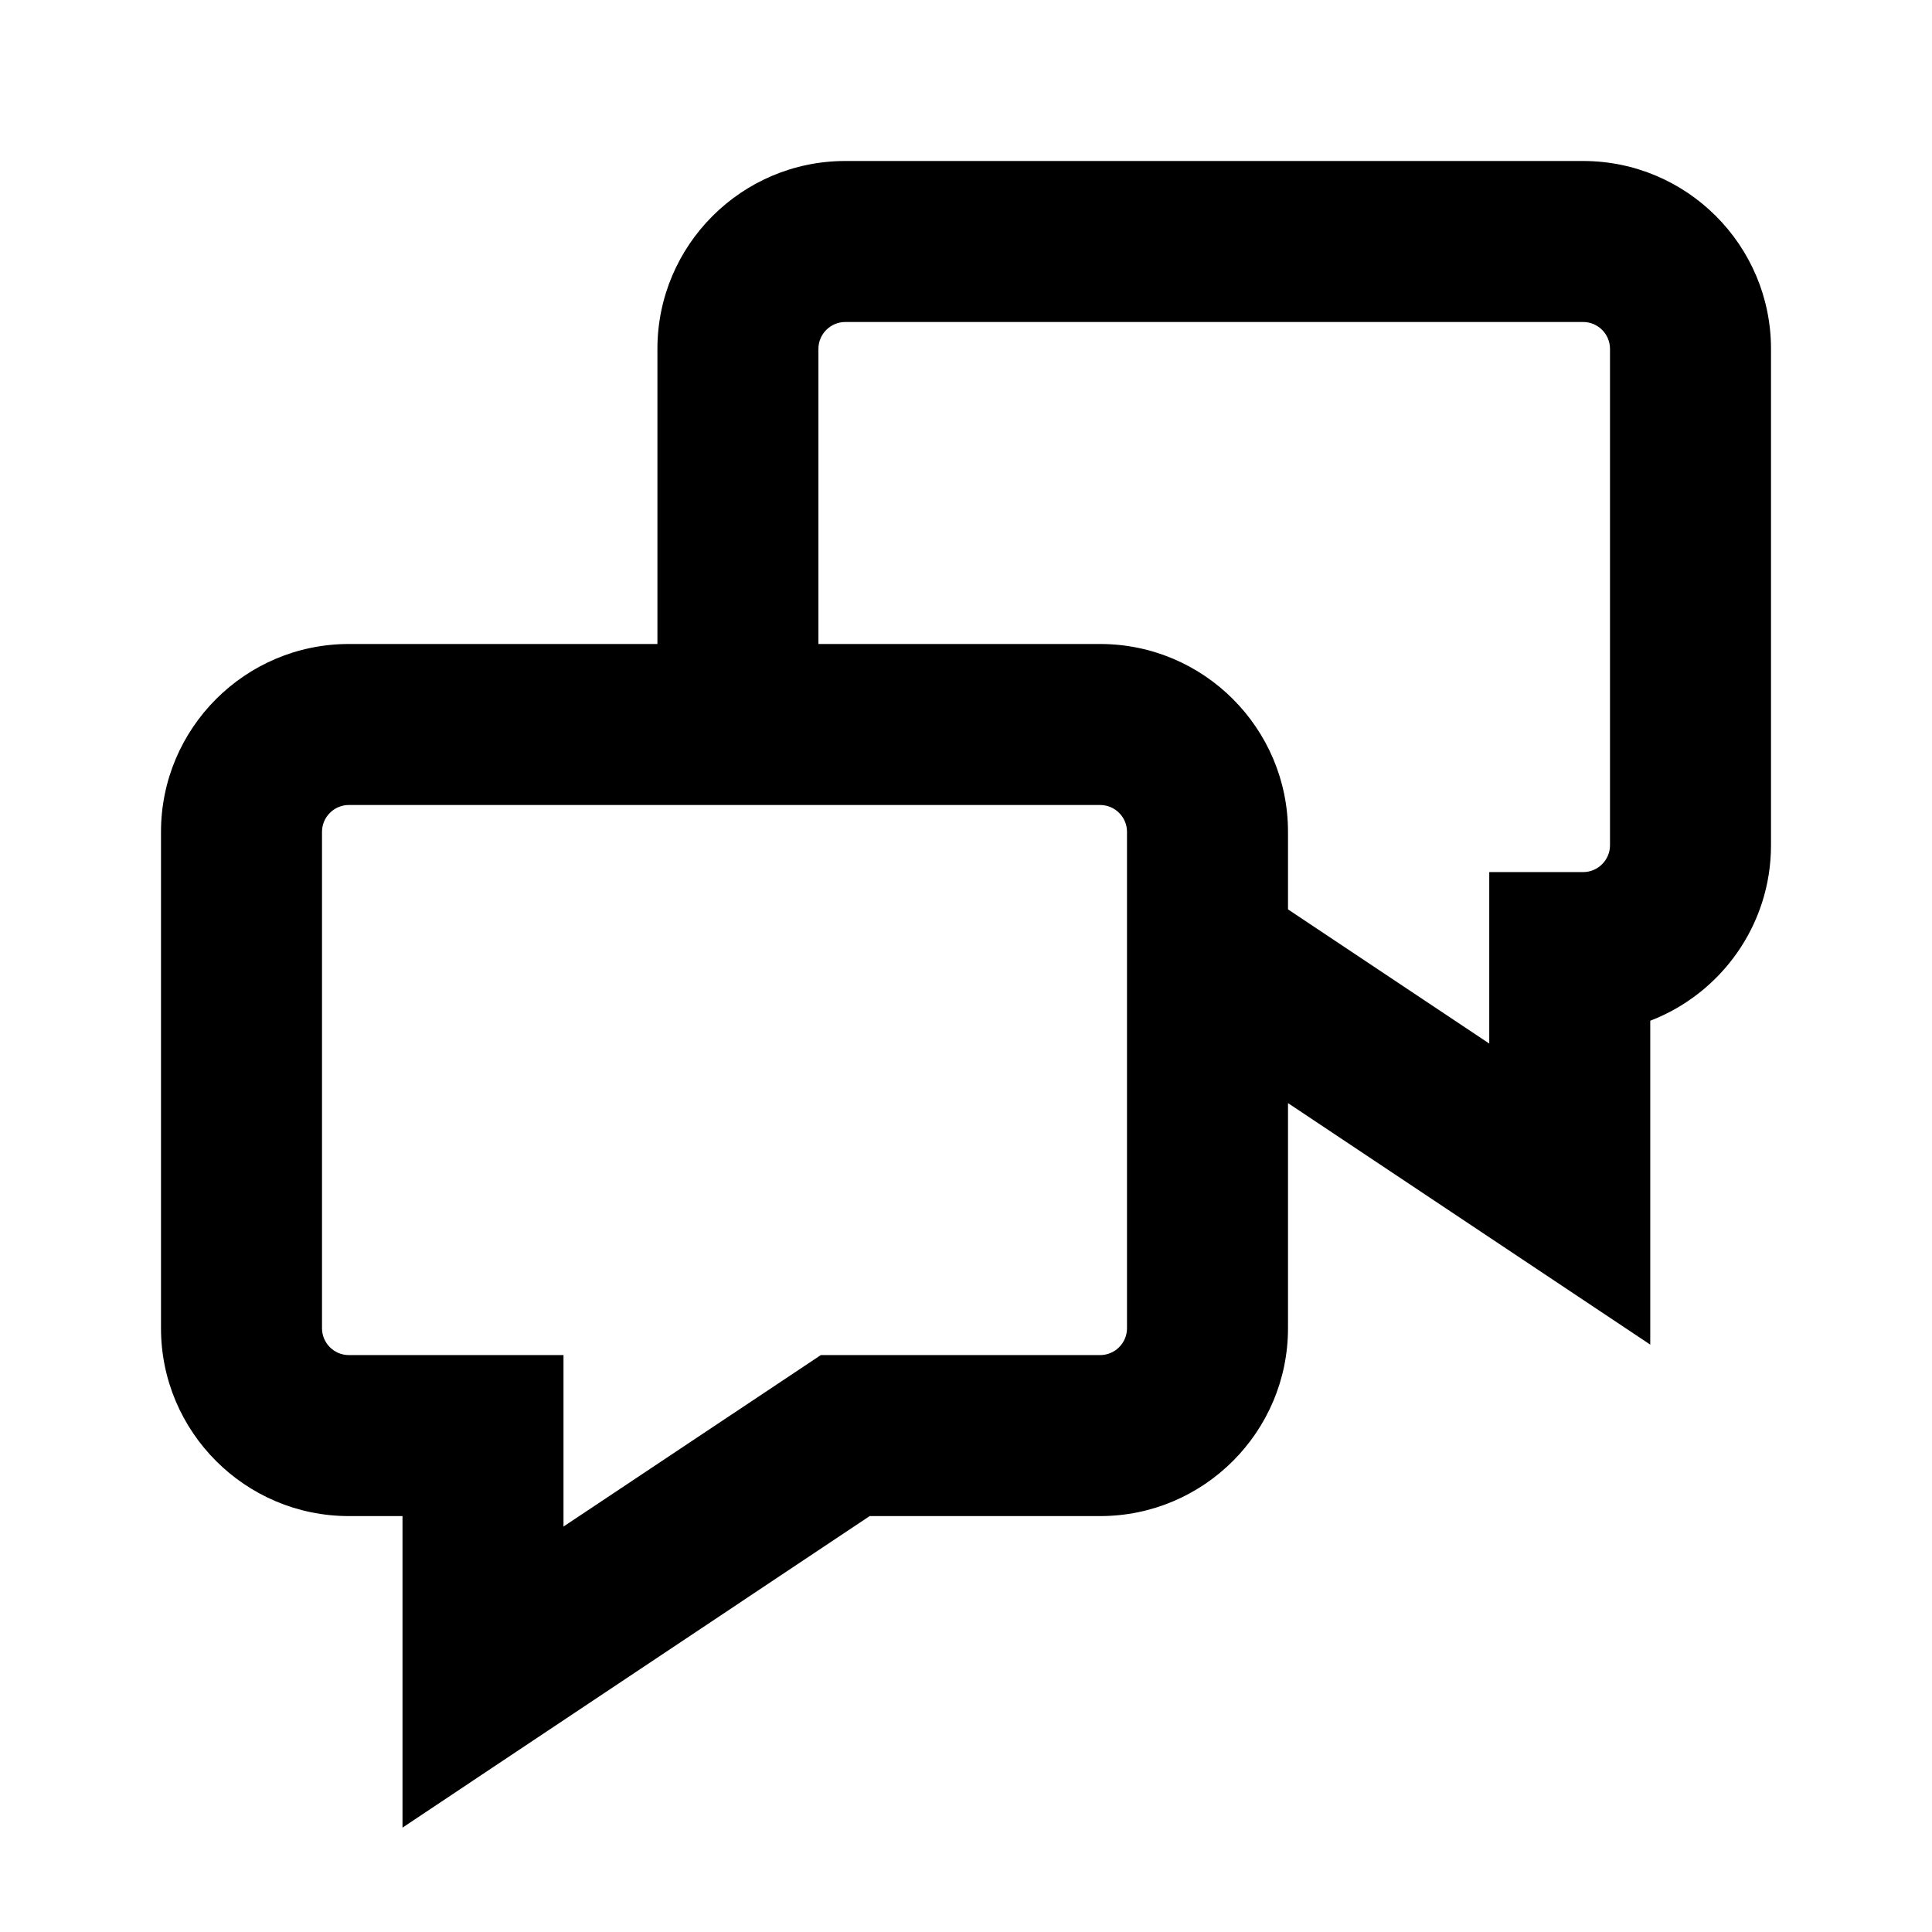
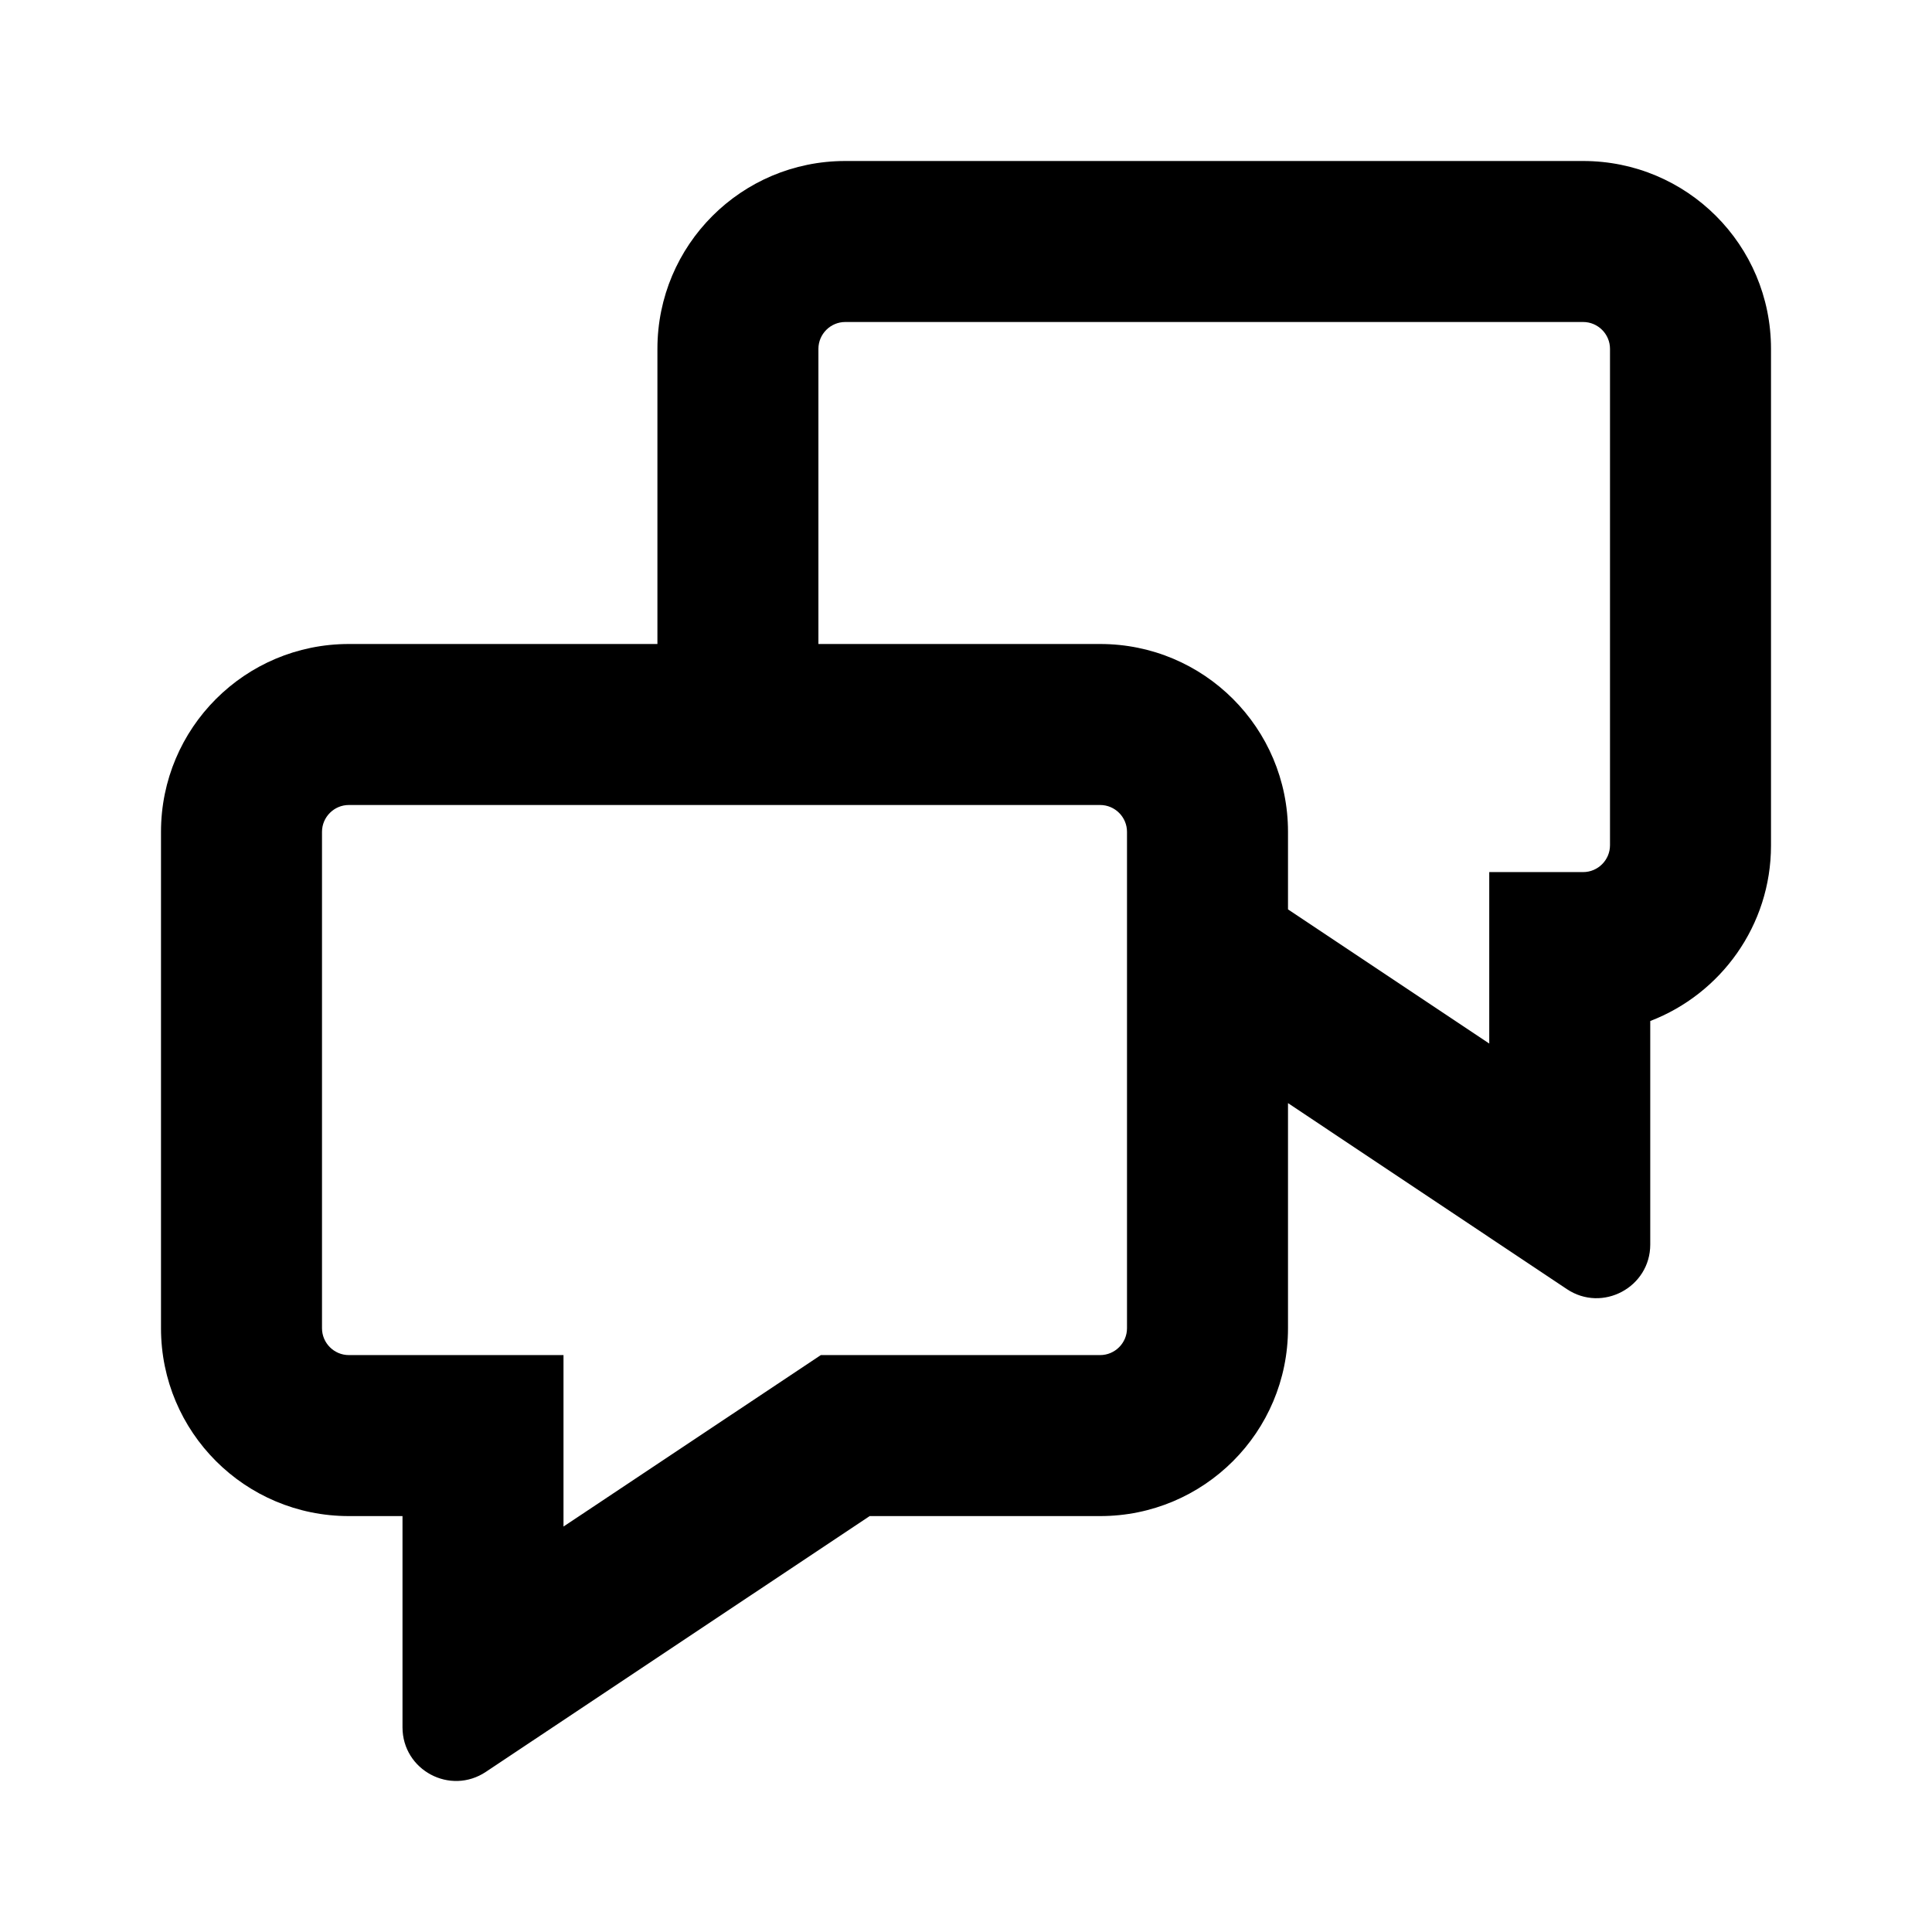
<svg xmlns="http://www.w3.org/2000/svg" version="1.1" id="Layer_1" x="0px" y="0px" viewBox="0 0 72 72" style="enable-background:new 0 0 72 72;" xml:space="preserve">
-   <path d="M59,6H31.5c-3.86,0-7,3.14-7,7v11H13c-3.86,0-7,3.14-7,7v18.5c0,3.86,3.14,7,7,7h2v11.61L32.41,56.5H41c3.86,0,7-3.14,7-7  v-8.39l13.5,9V38.04c2.63-1.01,4.5-3.56,4.5-6.54V13C66,9.14,62.86,6,59,6z M42,49.5c0,0.55-0.45,1-1,1H30.59L21,56.89V50.5h-8  c-0.55,0-1-0.45-1-1V31c0-0.55,0.45-1,1-1h28c0.55,0,1,0.45,1,1V49.5z M60,31.5c0,0.55-0.45,1-1,1h-3.5v6.39l-7.5-5V31  c0-3.86-3.14-7-7-7H30.5V13c0-0.55,0.45-1,1-1H59c0.55,0,1,0.45,1,1V31.5z" />
+   <g>
+     <path d="M59,6H31.5c-3.87,0-7,3.13-7,7v11H13c-3.87,0-7,3.13-7,7v18.5c0,3.87,3.13,7,7,7h2v7.87c0,1.6,1.78,2.55,3.11,1.66   l14.3-9.53H41c3.87,0,7-3.13,7-7v-8.39l10.39,6.93c1.33,0.89,3.11-0.07,3.11-1.66v-8.33c2.63-1.01,4.5-3.56,4.5-6.54V13   C66,9.13,62.87,6,59,6z M42,49.5c0,0.55-0.45,1-1,1H30.59L21,56.89V50.5h-8c-0.55,0-1-0.45-1-1V31c0-0.55,0.45-1,1-1h28   c0.55,0,1,0.45,1,1V49.5z M60,31.5c0,0.55-0.45,1-1,1h-3.5v6.39l-7.5-5V31c0-3.87-3.13-7-7-7H30.5V13c0-0.55,0.45-1,1-1H59   c0.55,0,1,0.45,1,1V31.5z" />
+   </g>
</svg>
